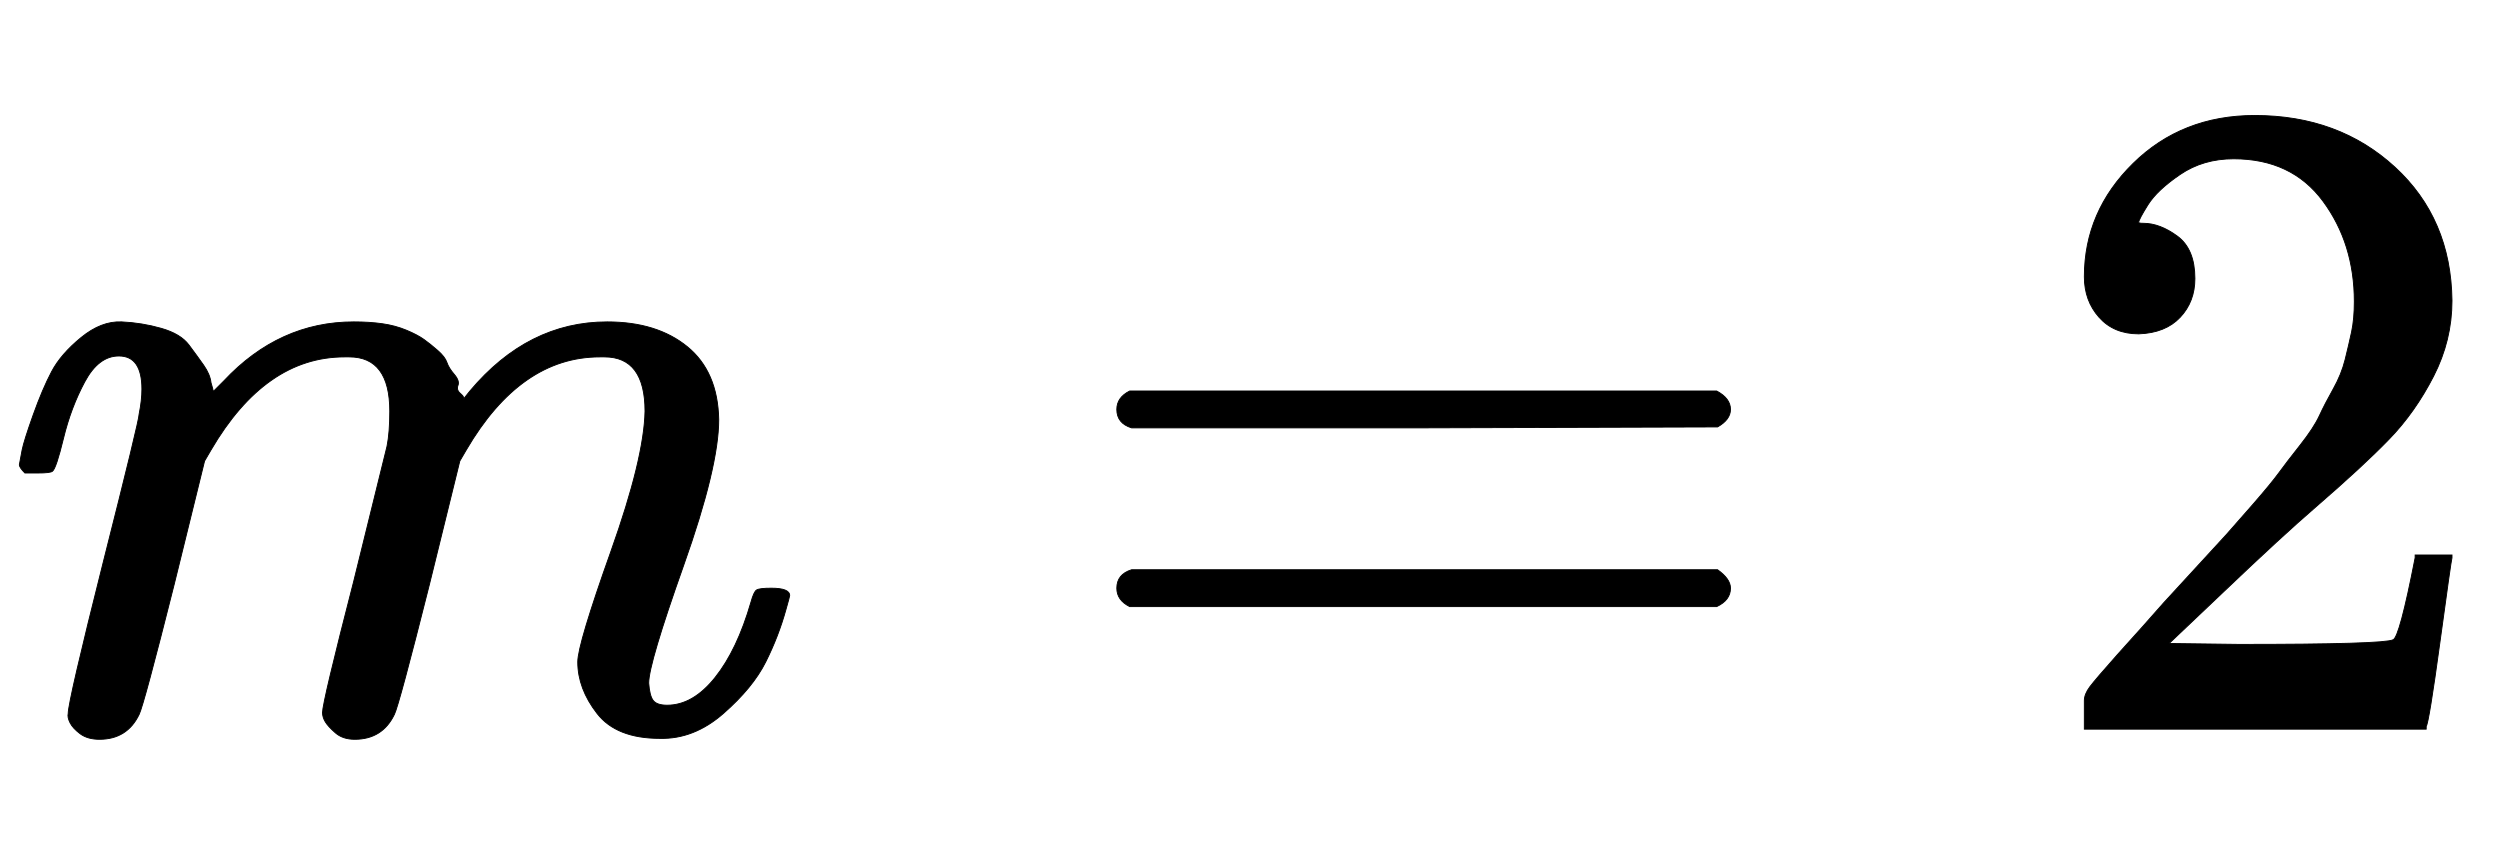
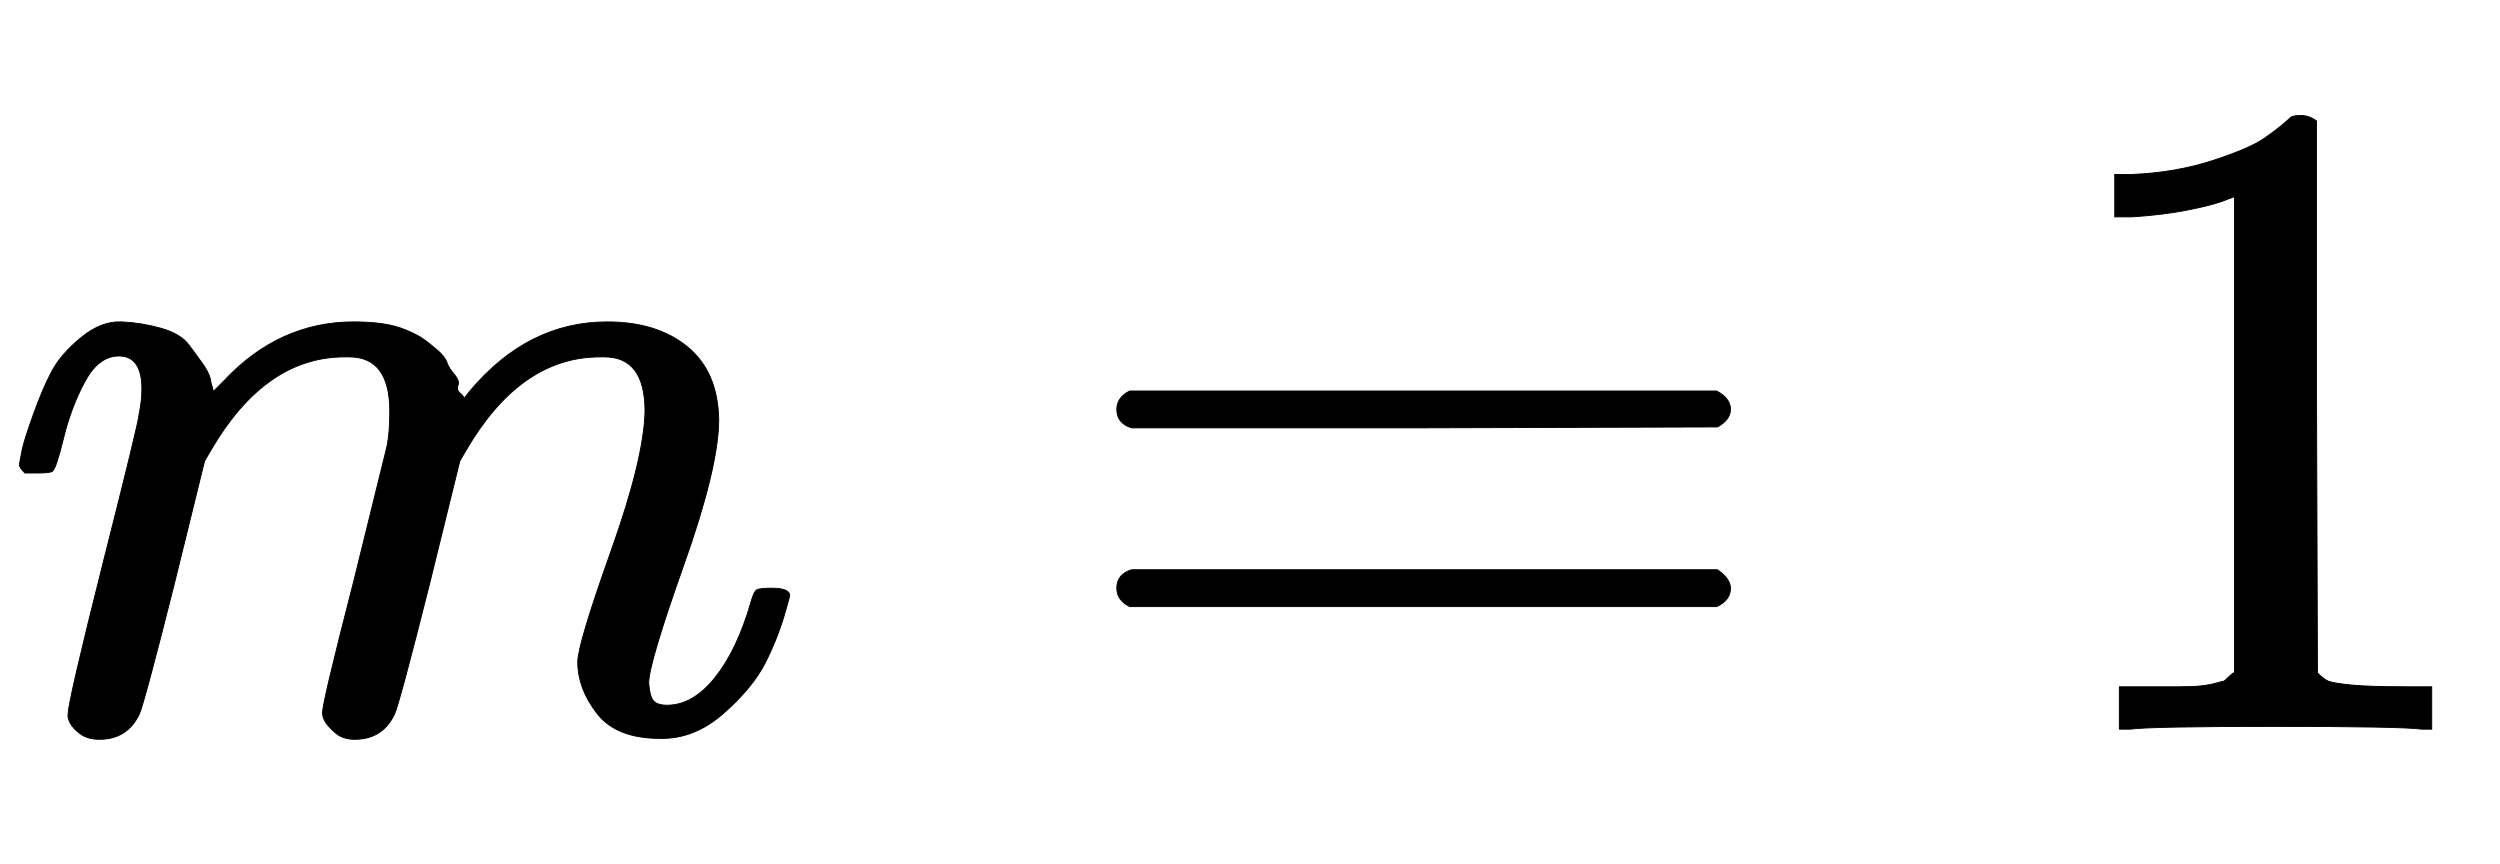
<svg xmlns="http://www.w3.org/2000/svg" width="6.301ex" height="2.176ex" style="vertical-align: -0.338ex;" viewBox="0 -791.3 2713.1 936.9" role="img" focusable="false">
  <g stroke="currentColor" fill="currentColor" stroke-width="0" transform="matrix(1 0 0 -1 0 0)">
    <path stroke-width="1" d="M21 287Q22 293 24 303T36 341T56 388T88 425T132 442T175 435T205 417T221 395T229 376L231 369Q231 367 232 367L243 378Q303 442 384 442Q401 442 415 440T441 433T460 423T475 411T485 398T493 385T497 373T500 364T502 357L510 367Q573 442 659 442Q713 442 746 415T780 336Q780 285 742 178T704 50Q705 36 709 31T724 26Q752 26 776 56T815 138Q818 149 821 151T837 153Q857 153 857 145Q857 144 853 130Q845 101 831 73T785 17T716 -10Q669 -10 648 17T627 73Q627 92 663 193T700 345Q700 404 656 404H651Q565 404 506 303L499 291L466 157Q433 26 428 16Q415 -11 385 -11Q372 -11 364 -4T353 8T350 18Q350 29 384 161L420 307Q423 322 423 345Q423 404 379 404H374Q288 404 229 303L222 291L189 157Q156 26 151 16Q138 -11 108 -11Q95 -11 87 -5T76 7T74 17Q74 30 112 181Q151 335 151 342Q154 357 154 369Q154 405 129 405Q107 405 92 377T69 316T57 280Q55 278 41 278H27Q21 284 21 287Z" />
    <g transform="translate(1156,0)">
      <path stroke-width="1" d="M56 347Q56 360 70 367H707Q722 359 722 347Q722 336 708 328L390 327H72Q56 332 56 347ZM56 153Q56 168 72 173H708Q722 163 722 153Q722 140 707 133H70Q56 140 56 153Z" />
    </g>
    <g transform="translate(2212,0)">
-       <path stroke-width="1" d="M109 429Q82 429 66 447T50 491Q50 562 103 614T235 666Q326 666 387 610T449 465Q449 422 429 383T381 315T301 241Q265 210 201 149L142 93L218 92Q375 92 385 97Q392 99 409 186V189H449V186Q448 183 436 95T421 3V0H50V19V31Q50 38 56 46T86 81Q115 113 136 137Q145 147 170 174T204 211T233 244T261 278T284 308T305 340T320 369T333 401T340 431T343 464Q343 527 309 573T212 619Q179 619 154 602T119 569T109 550Q109 549 114 549Q132 549 151 535T170 489Q170 464 154 447T109 429Z" />
+       <path stroke-width="1" d="M213 578L200 573Q186 568 160 563T102 556H83V602H102Q149 604 189 617T245 641T273 663Q275 666 285 666Q294 666 302 660V361L303 61Q310 54 315 52T339 48T401 46H427V0H416Q395 3 257 3Q121 3 100 0H88V46H114Q136 46 152 46T177 47T193 50T201 52T207 57T213 61V578Z" />
    </g>
  </g>
</svg>
